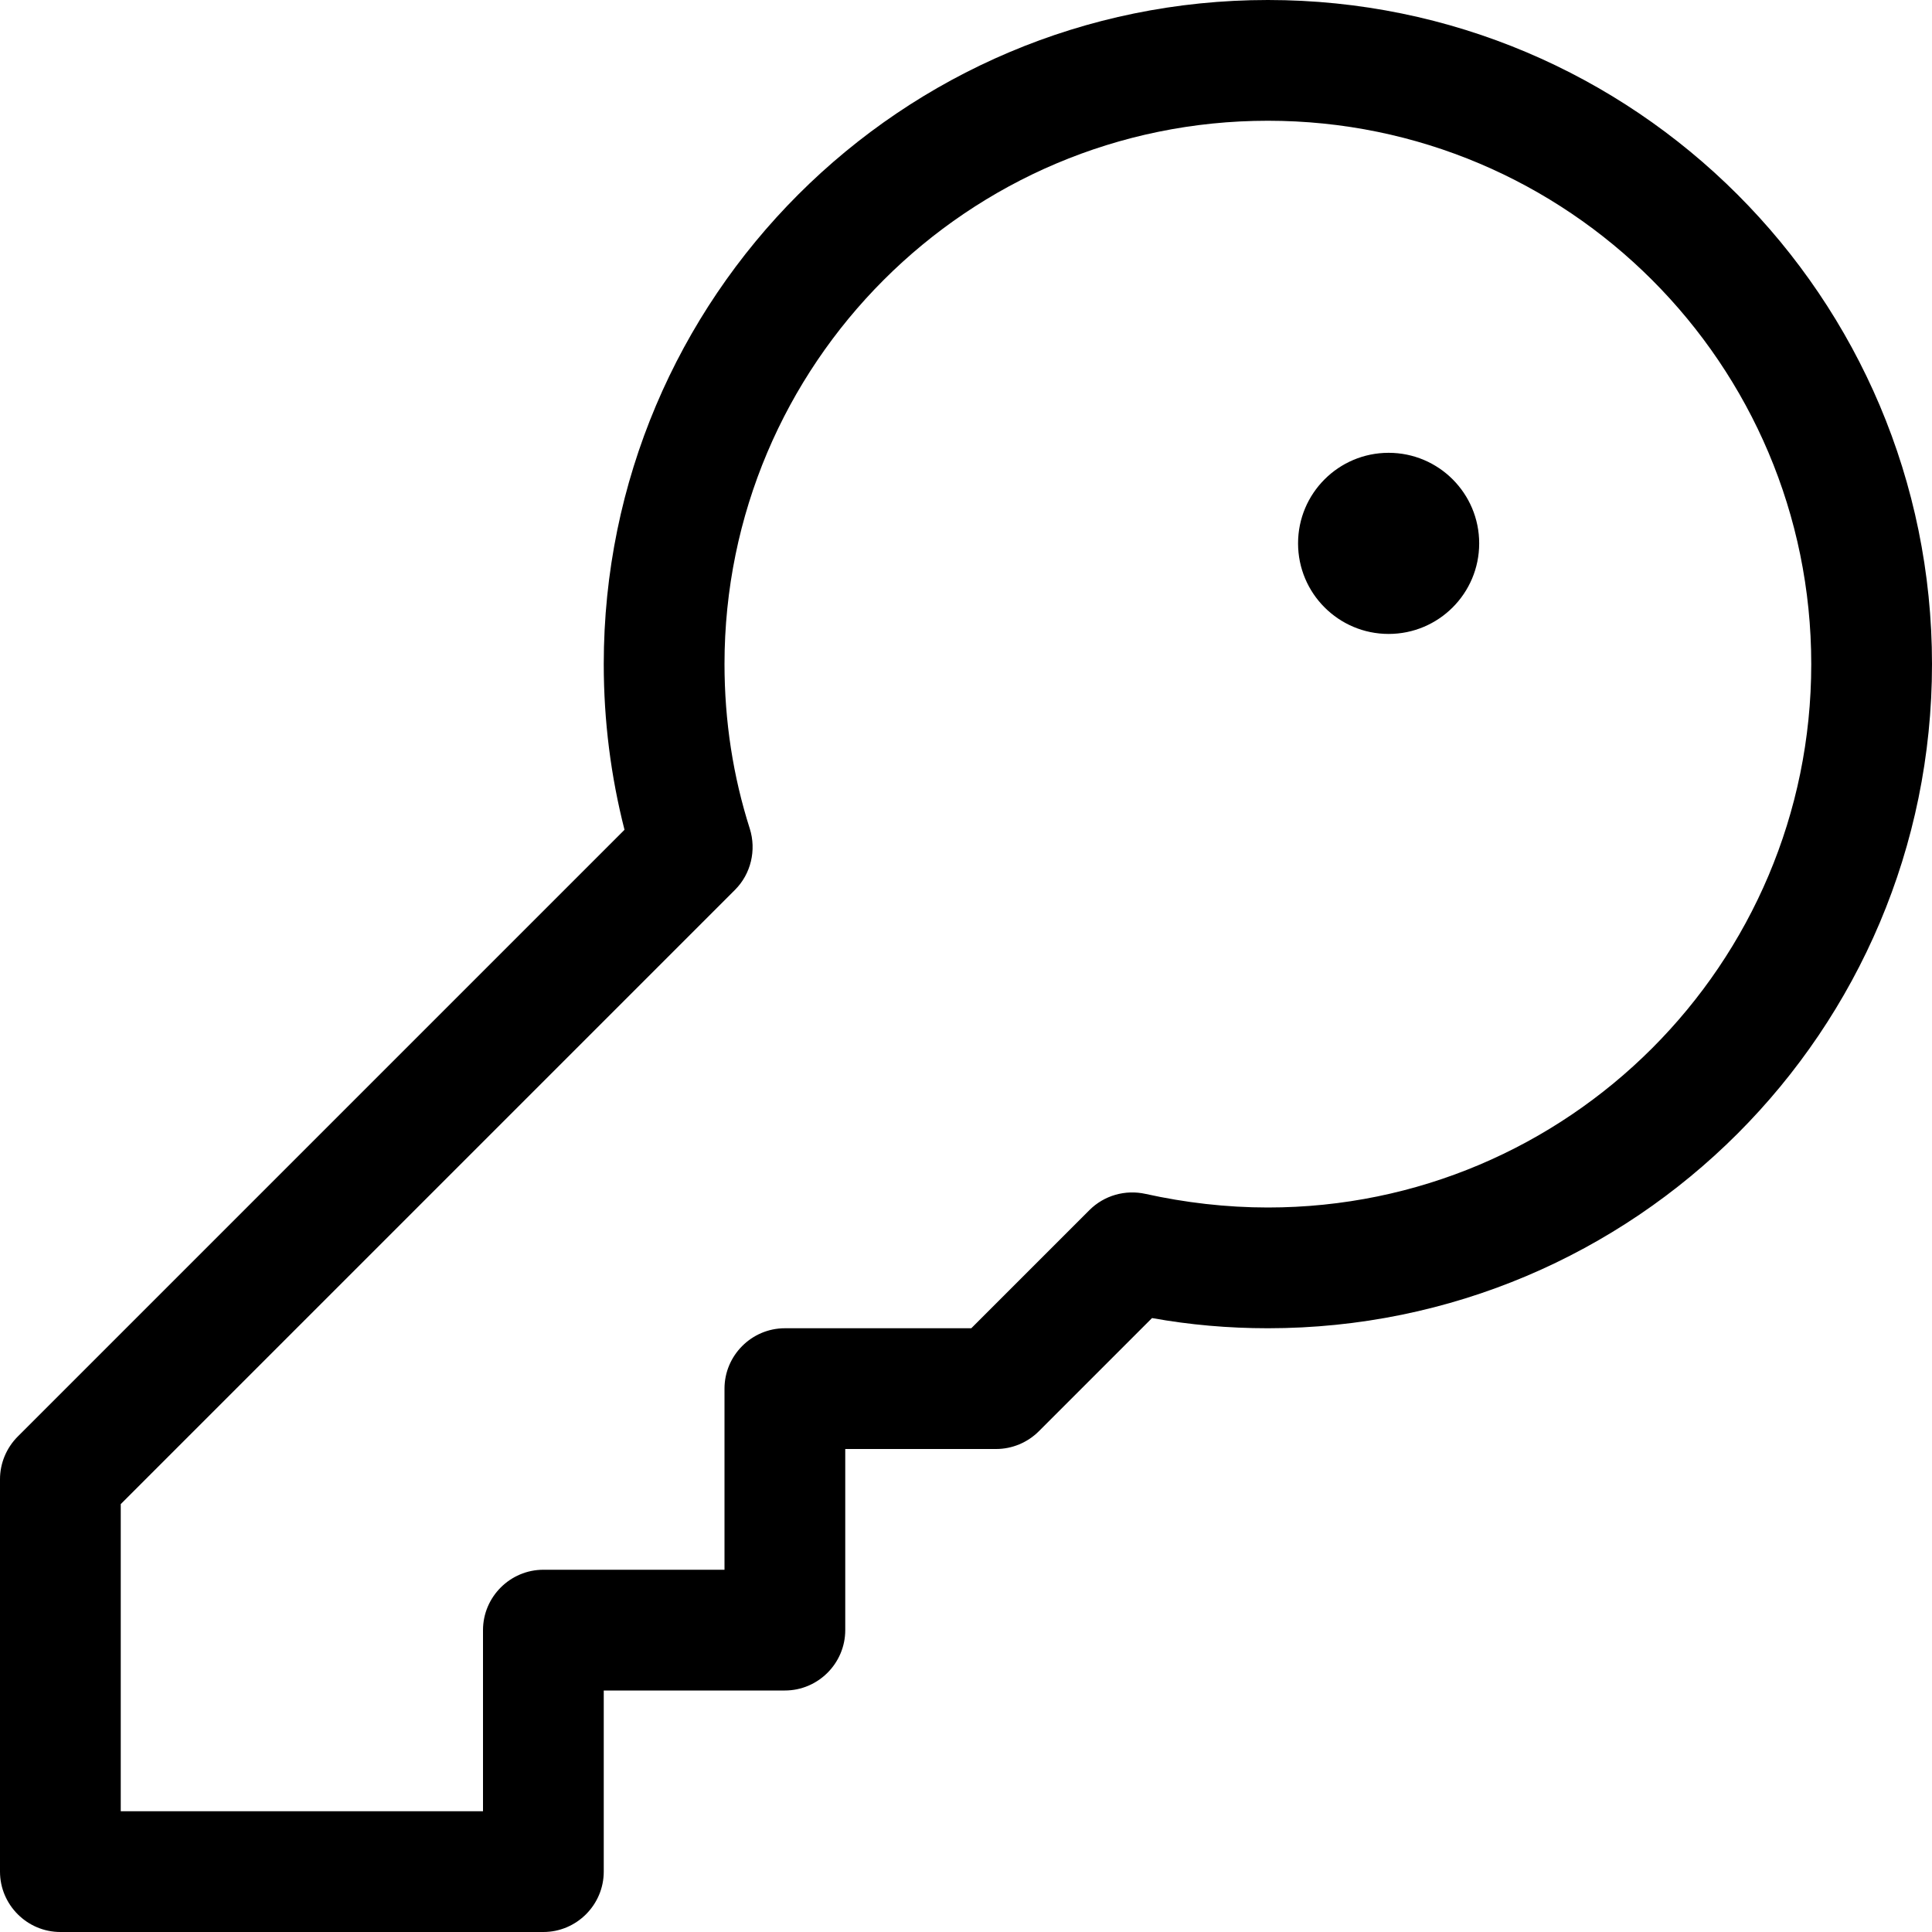
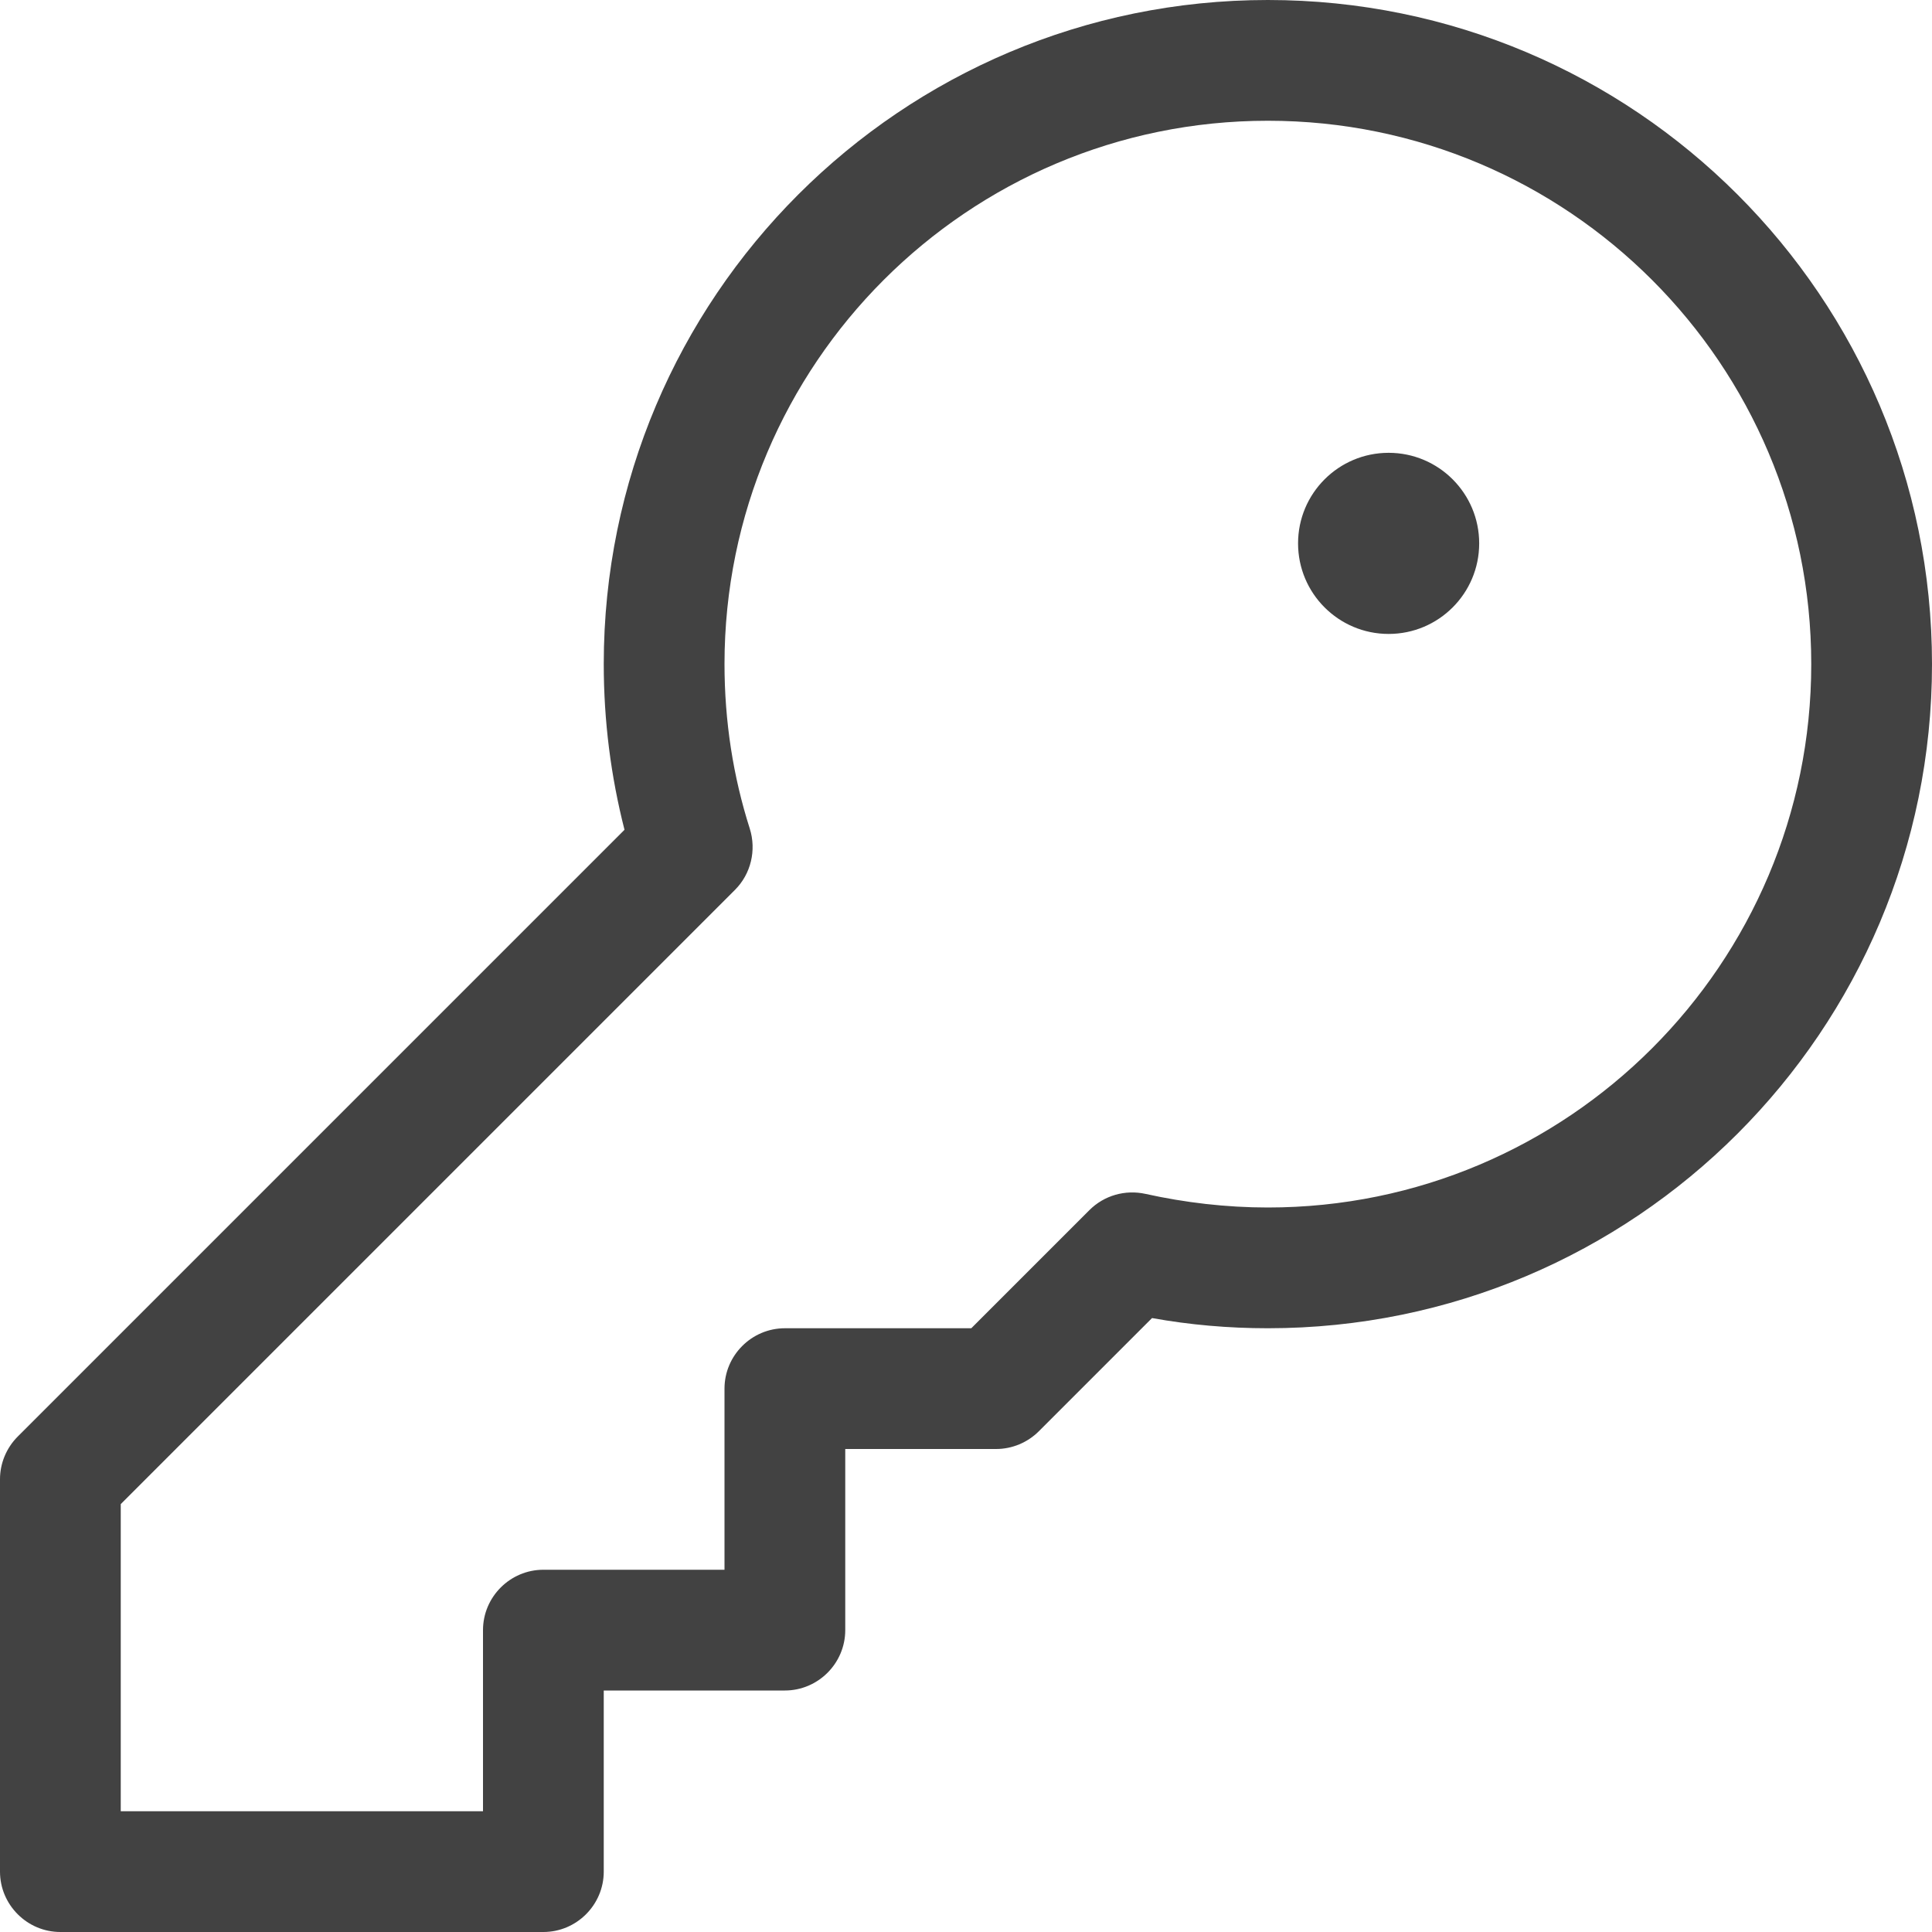
<svg xmlns="http://www.w3.org/2000/svg" viewBox="0 0 512 512">
-   <path d="M192 176c0-79.5 64.5-144 144-144s144 64.5 144 144s-64.5 144-144 144c-11.1 0-22-1.3-32.4-3.6c-5.4-1.2-11 .4-14.9 4.3L257.4 352H208c-8.8 0-16 7.2-16 16v48H144c-8.8 0-16 7.2-16 16v48H32V398.6L194.8 235.8c4.2-4.2 5.7-10.5 3.9-16.2c-4.4-13.8-6.7-28.4-6.7-43.7zM336 0C238.8 0 160 78.8 160 176c0 15.1 1.9 29.8 5.5 43.9L4.7 380.7c-3 3-4.7 7.1-4.7 11.3V496c0 8.8 7.2 16 16 16H144c8.8 0 16-7.2 16-16V448h48c8.8 0 16-7.2 16-16V384h40c4.2 0 8.3-1.7 11.3-4.7l30-30c10 1.8 20.2 2.7 30.7 2.7c97.2 0 176-78.8 176-176S433.2 0 336 0zm32 168a24 24 0 1 0 0-48 24 24 0 1 0 0 48z" />
+   <path d="M192 176c0-79.5 64.5-144 144-144s144 64.5 144 144s-64.5 144-144 144c-11.1 0-22-1.3-32.4-3.6c-5.4-1.2-11 .4-14.9 4.3L257.4 352H208c-8.8 0-16 7.2-16 16v48H144c-8.8 0-16 7.2-16 16v48H32V398.6L194.8 235.8c4.2-4.2 5.7-10.5 3.9-16.2c-4.4-13.8-6.7-28.4-6.7-43.7zM336 0C238.8 0 160 78.8 160 176c0 15.1 1.9 29.8 5.5 43.9L4.7 380.7c-3 3-4.7 7.1-4.7 11.3V496c0 8.8 7.2 16 16 16H144c8.8 0 16-7.2 16-16V448h48c8.8 0 16-7.2 16-16V384h40c4.2 0 8.3-1.7 11.3-4.7l30-30c10 1.8 20.2 2.7 30.7 2.7c97.2 0 176-78.8 176-176S433.2 0 336 0zm32 168a24 24 0 1 0 0-48 24 24 0 1 0 0 48z" fill="#424242" />
</svg>
